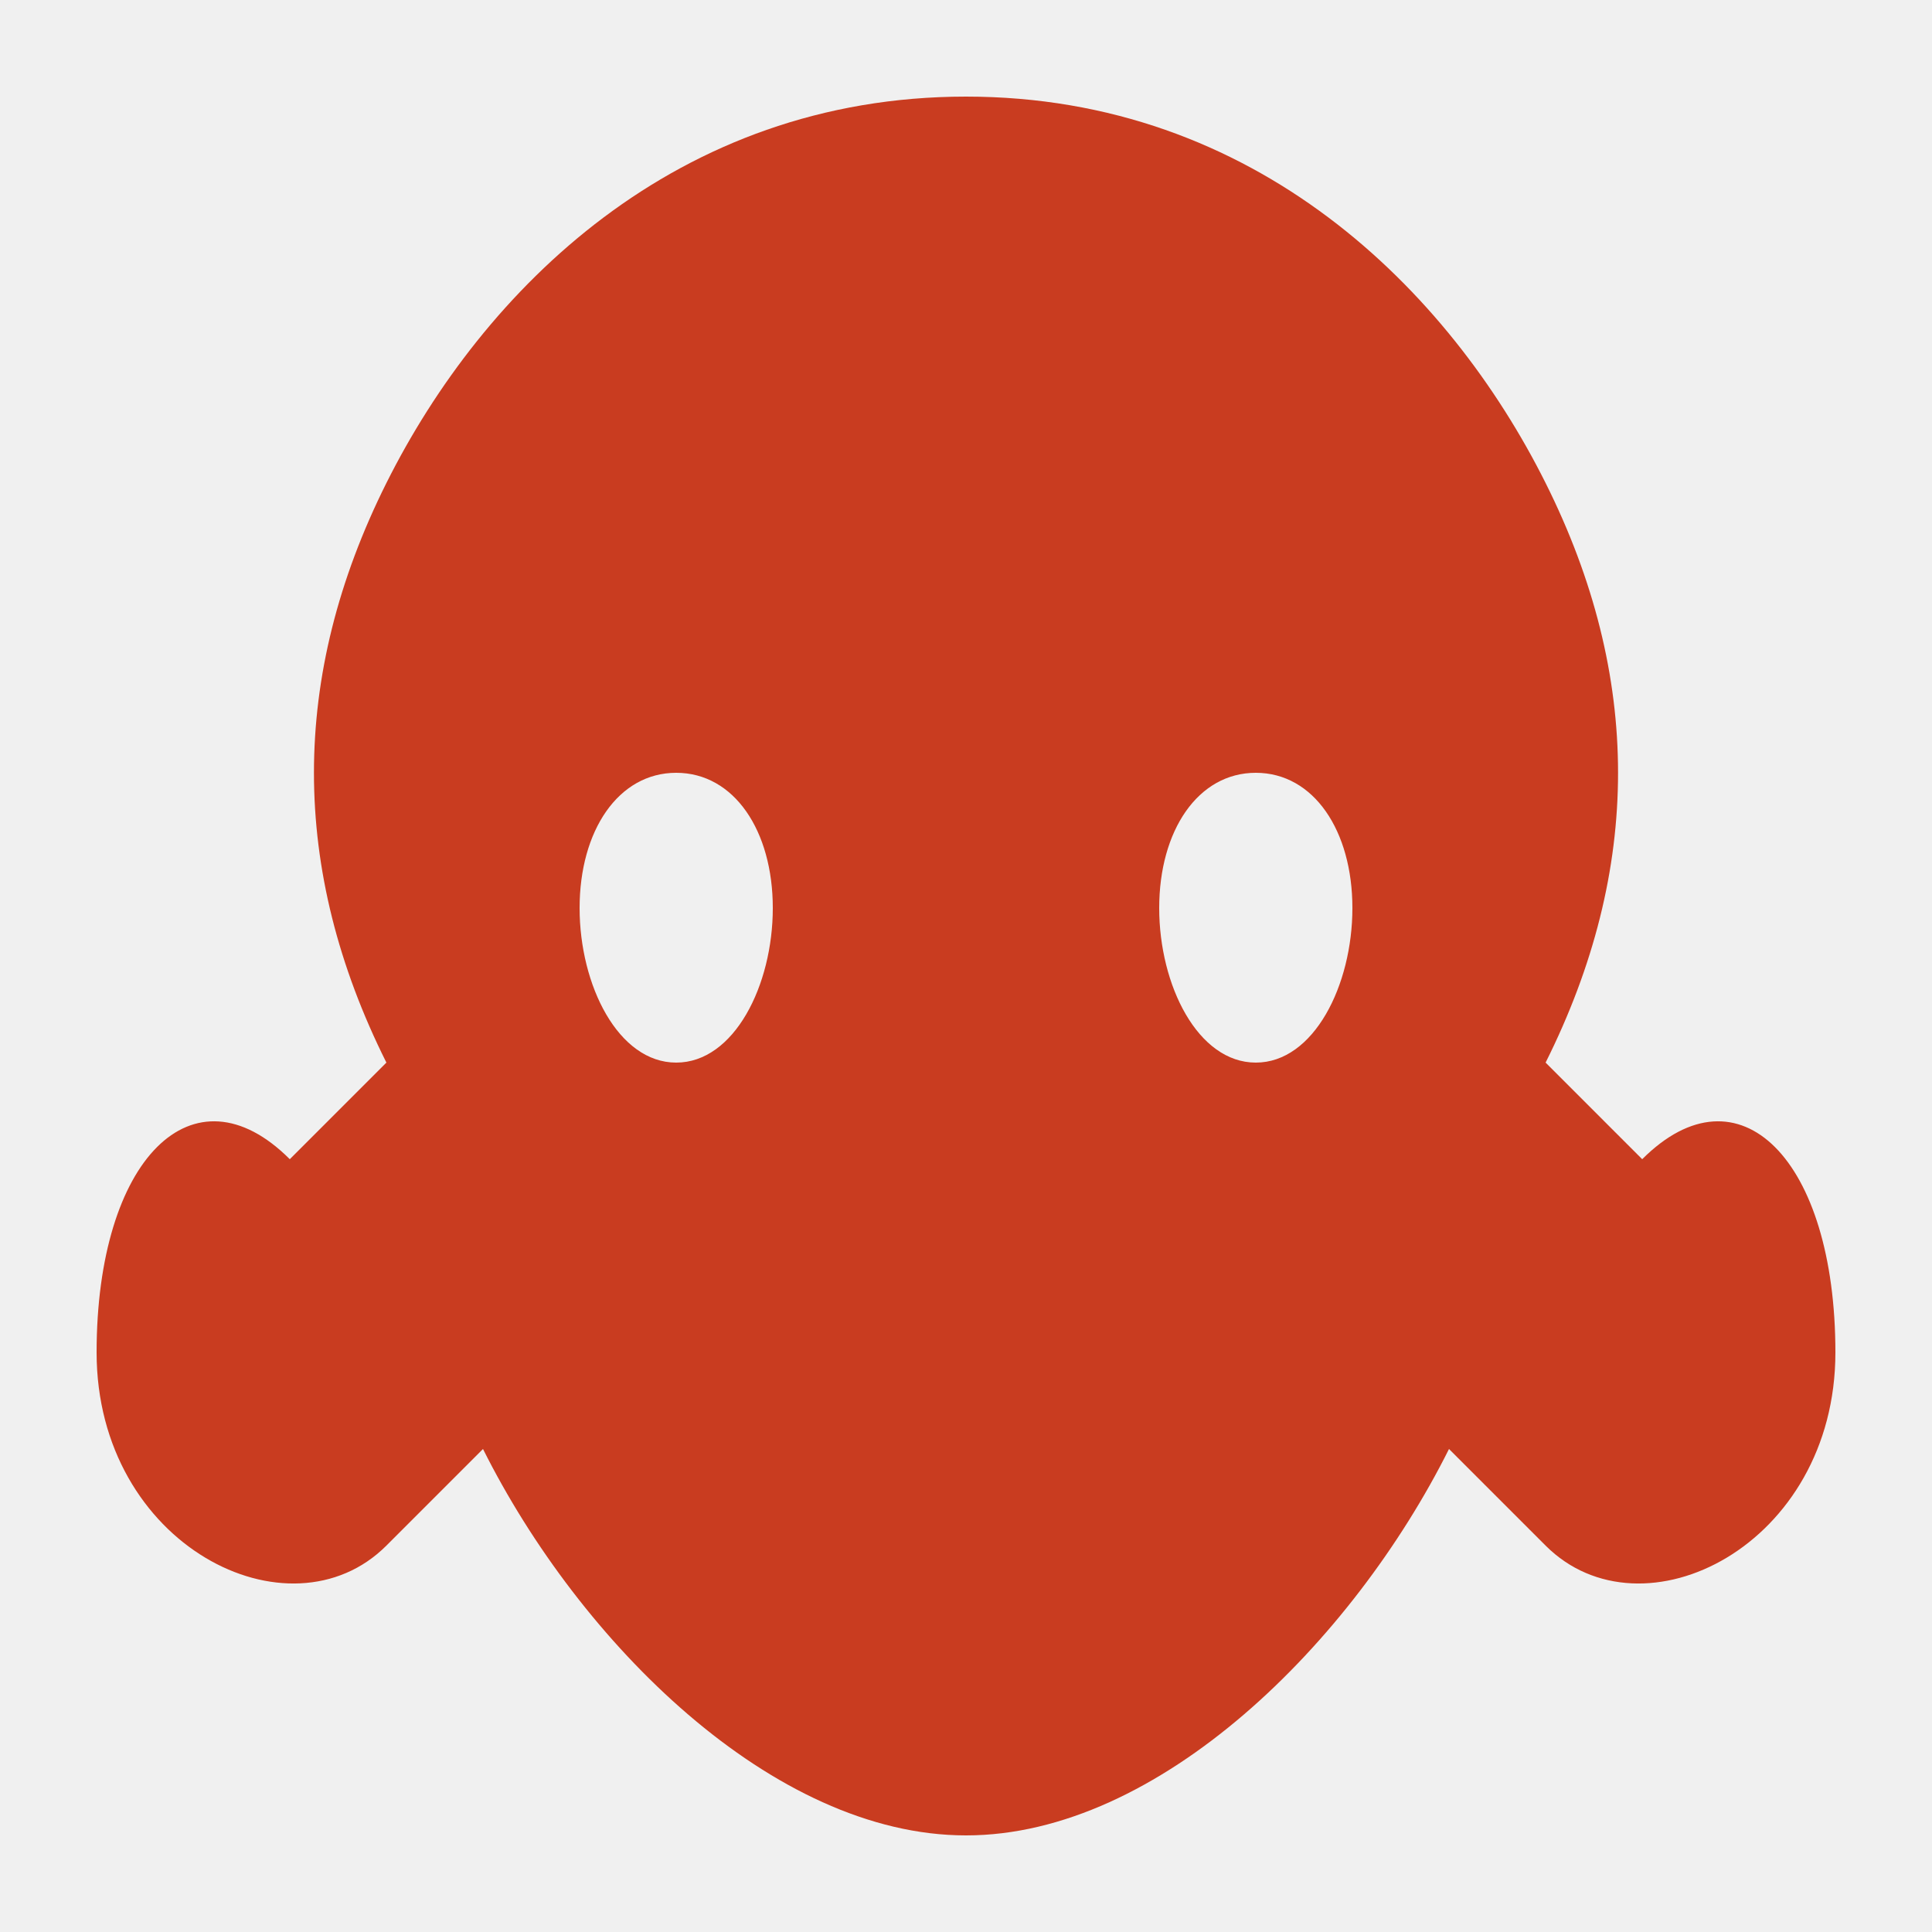
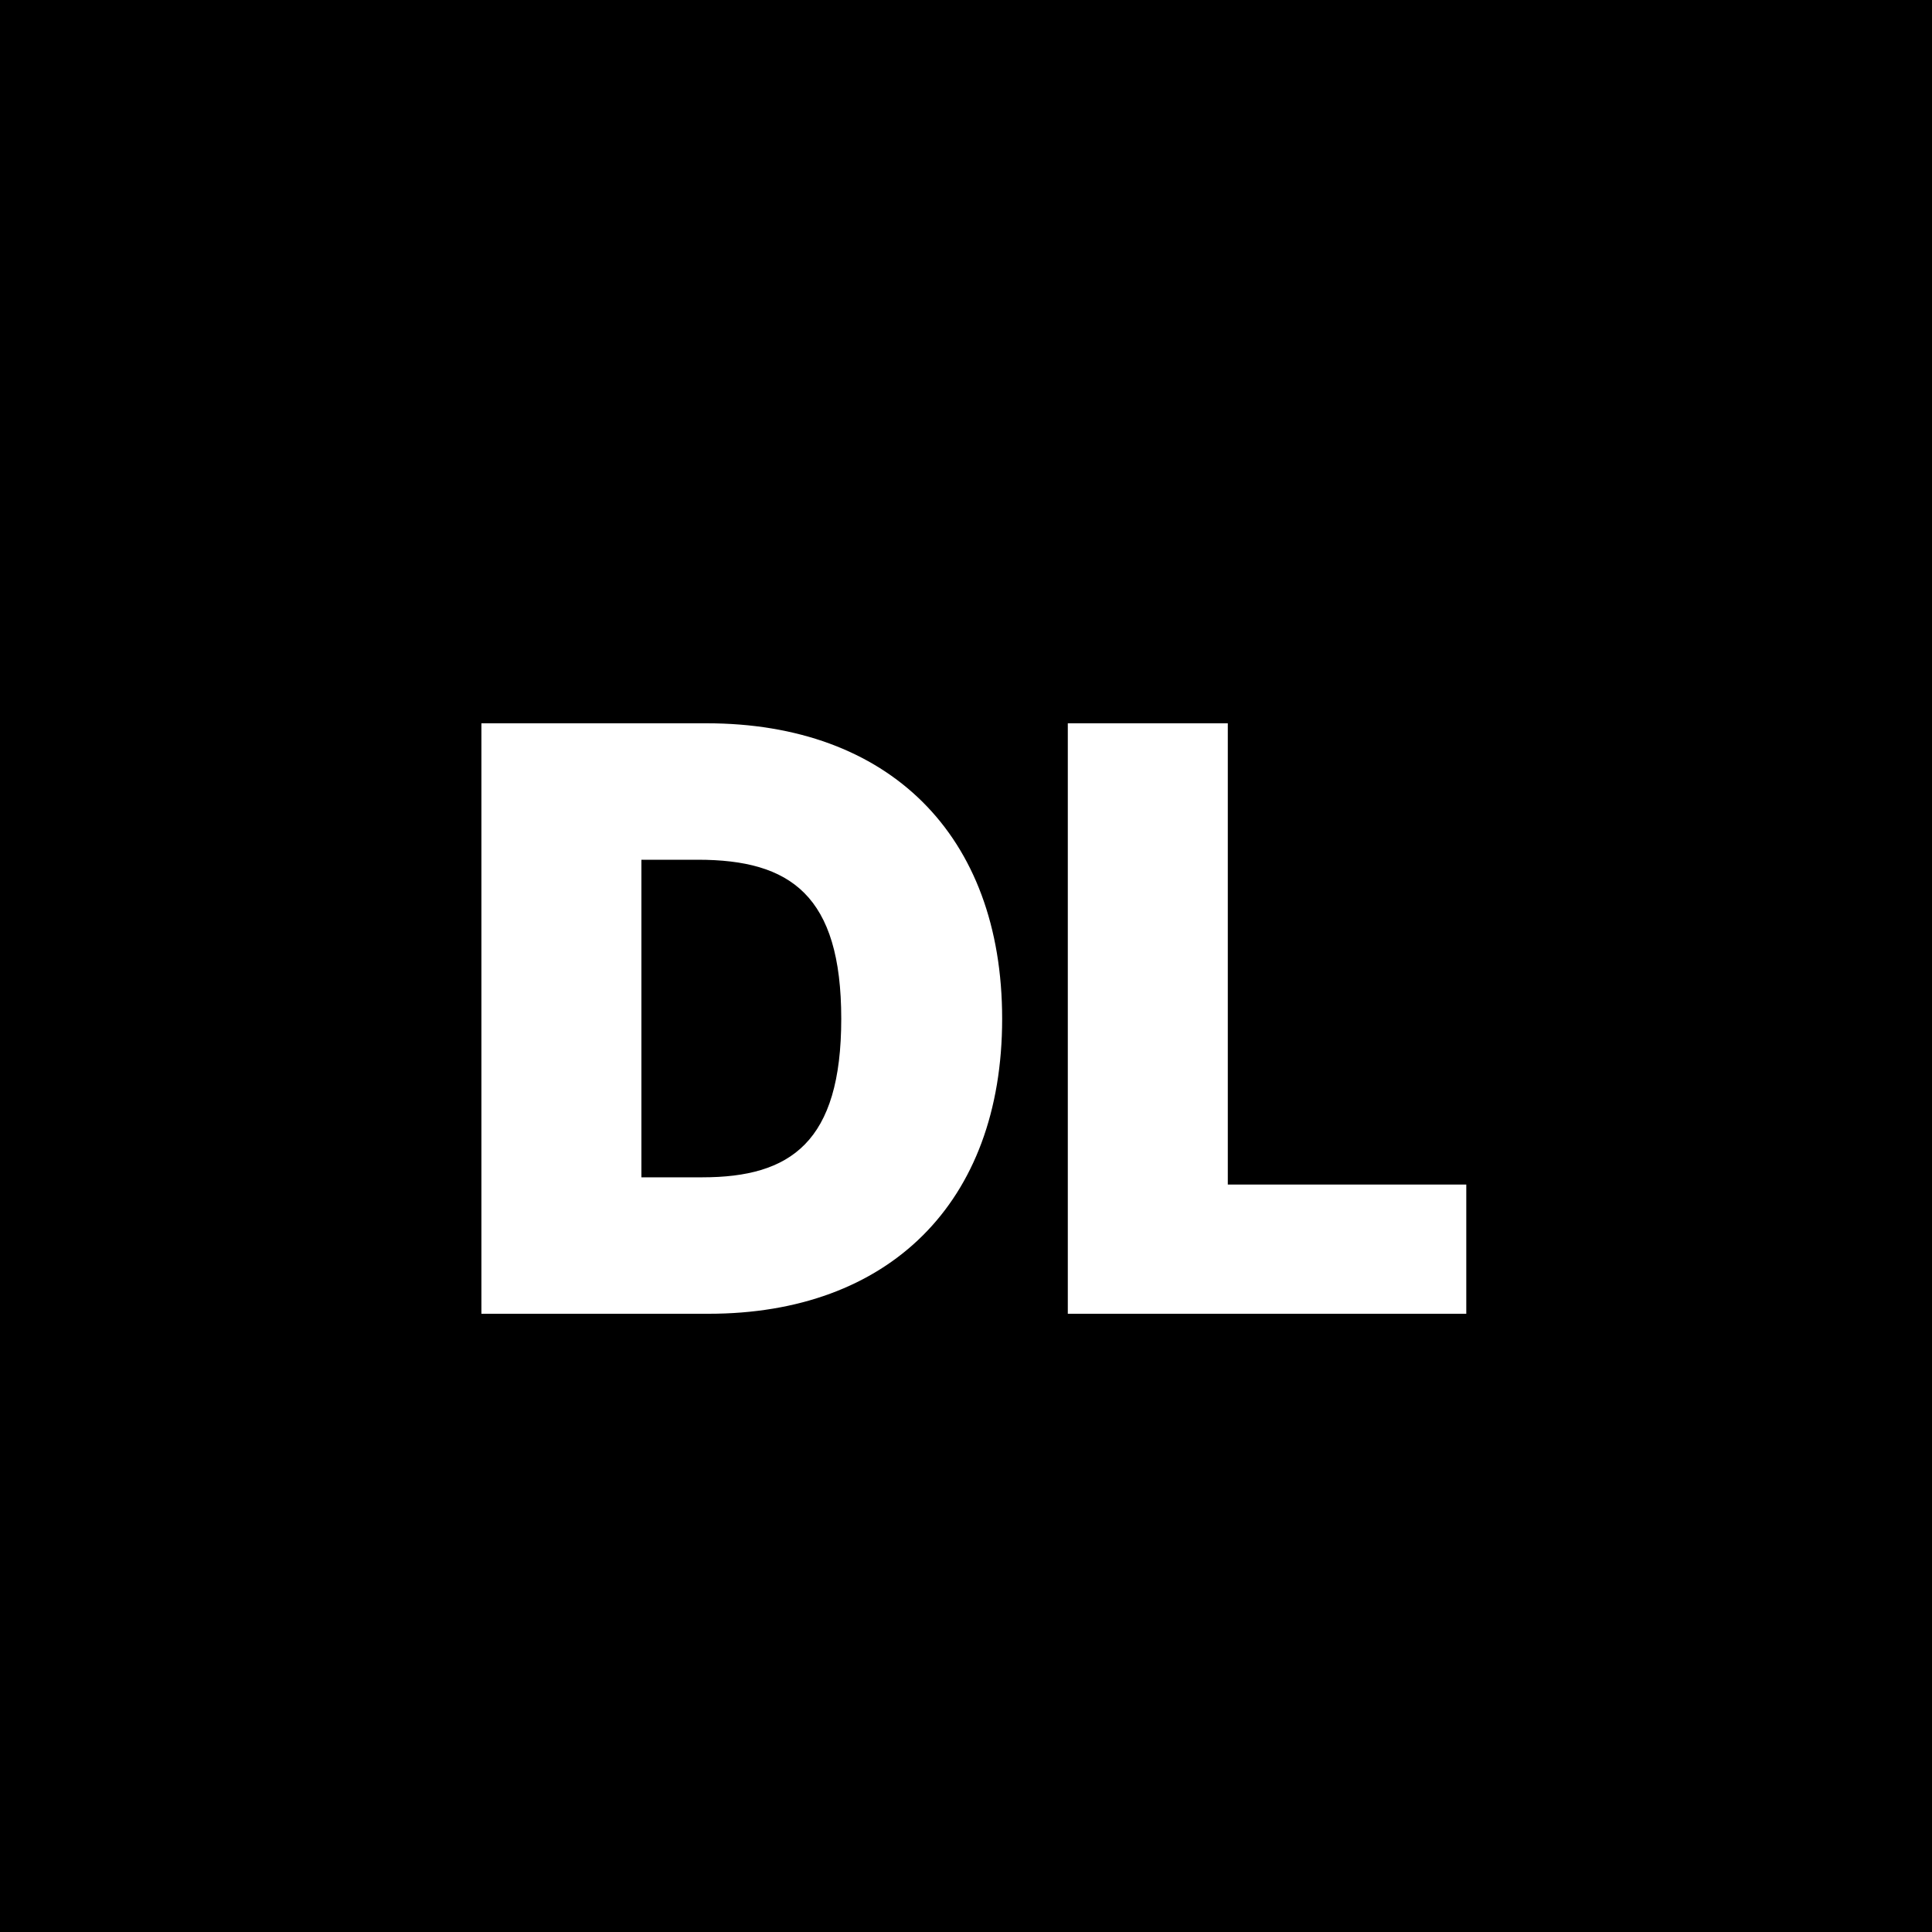
<svg xmlns="http://www.w3.org/2000/svg" viewBox="0 0 100 100">
-   <path fill="#C93C20" d="M50 5C35 5 25 15 20 25C15 35 15 45 20 55L15 60C10 55 5 60 5 70C5 80 15 85 20 80L25 75C30 85 40 95 50 95C60 95 70 85 75 75L80 80C85 85 95 80 95 70C95 60 90 55 85 60L80 55C85 45 85 35 80 25C75 15 65 5 50 5ZM35 40C38 40 40 43 40 47C40 51 38 55 35 55C32 55 30 51 30 47C30 43 32 40 35 40ZM65 40C68 40 70 43 70 47C70 51 68 55 65 55C62 55 60 51 60 47C60 43 62 40 65 40ZM50 60C45 60 40 65 40 70C45 75 55 75 60 70C60 65 55 60 50 60Z" />
+   <rect width="100" height="100" fill="#000000" />
+   <text x="50" y="68" font-family="Inter, Arial, sans-serif" font-size="42" font-weight="900" fill="#ffffff" text-anchor="middle">DL</text>
</svg>
